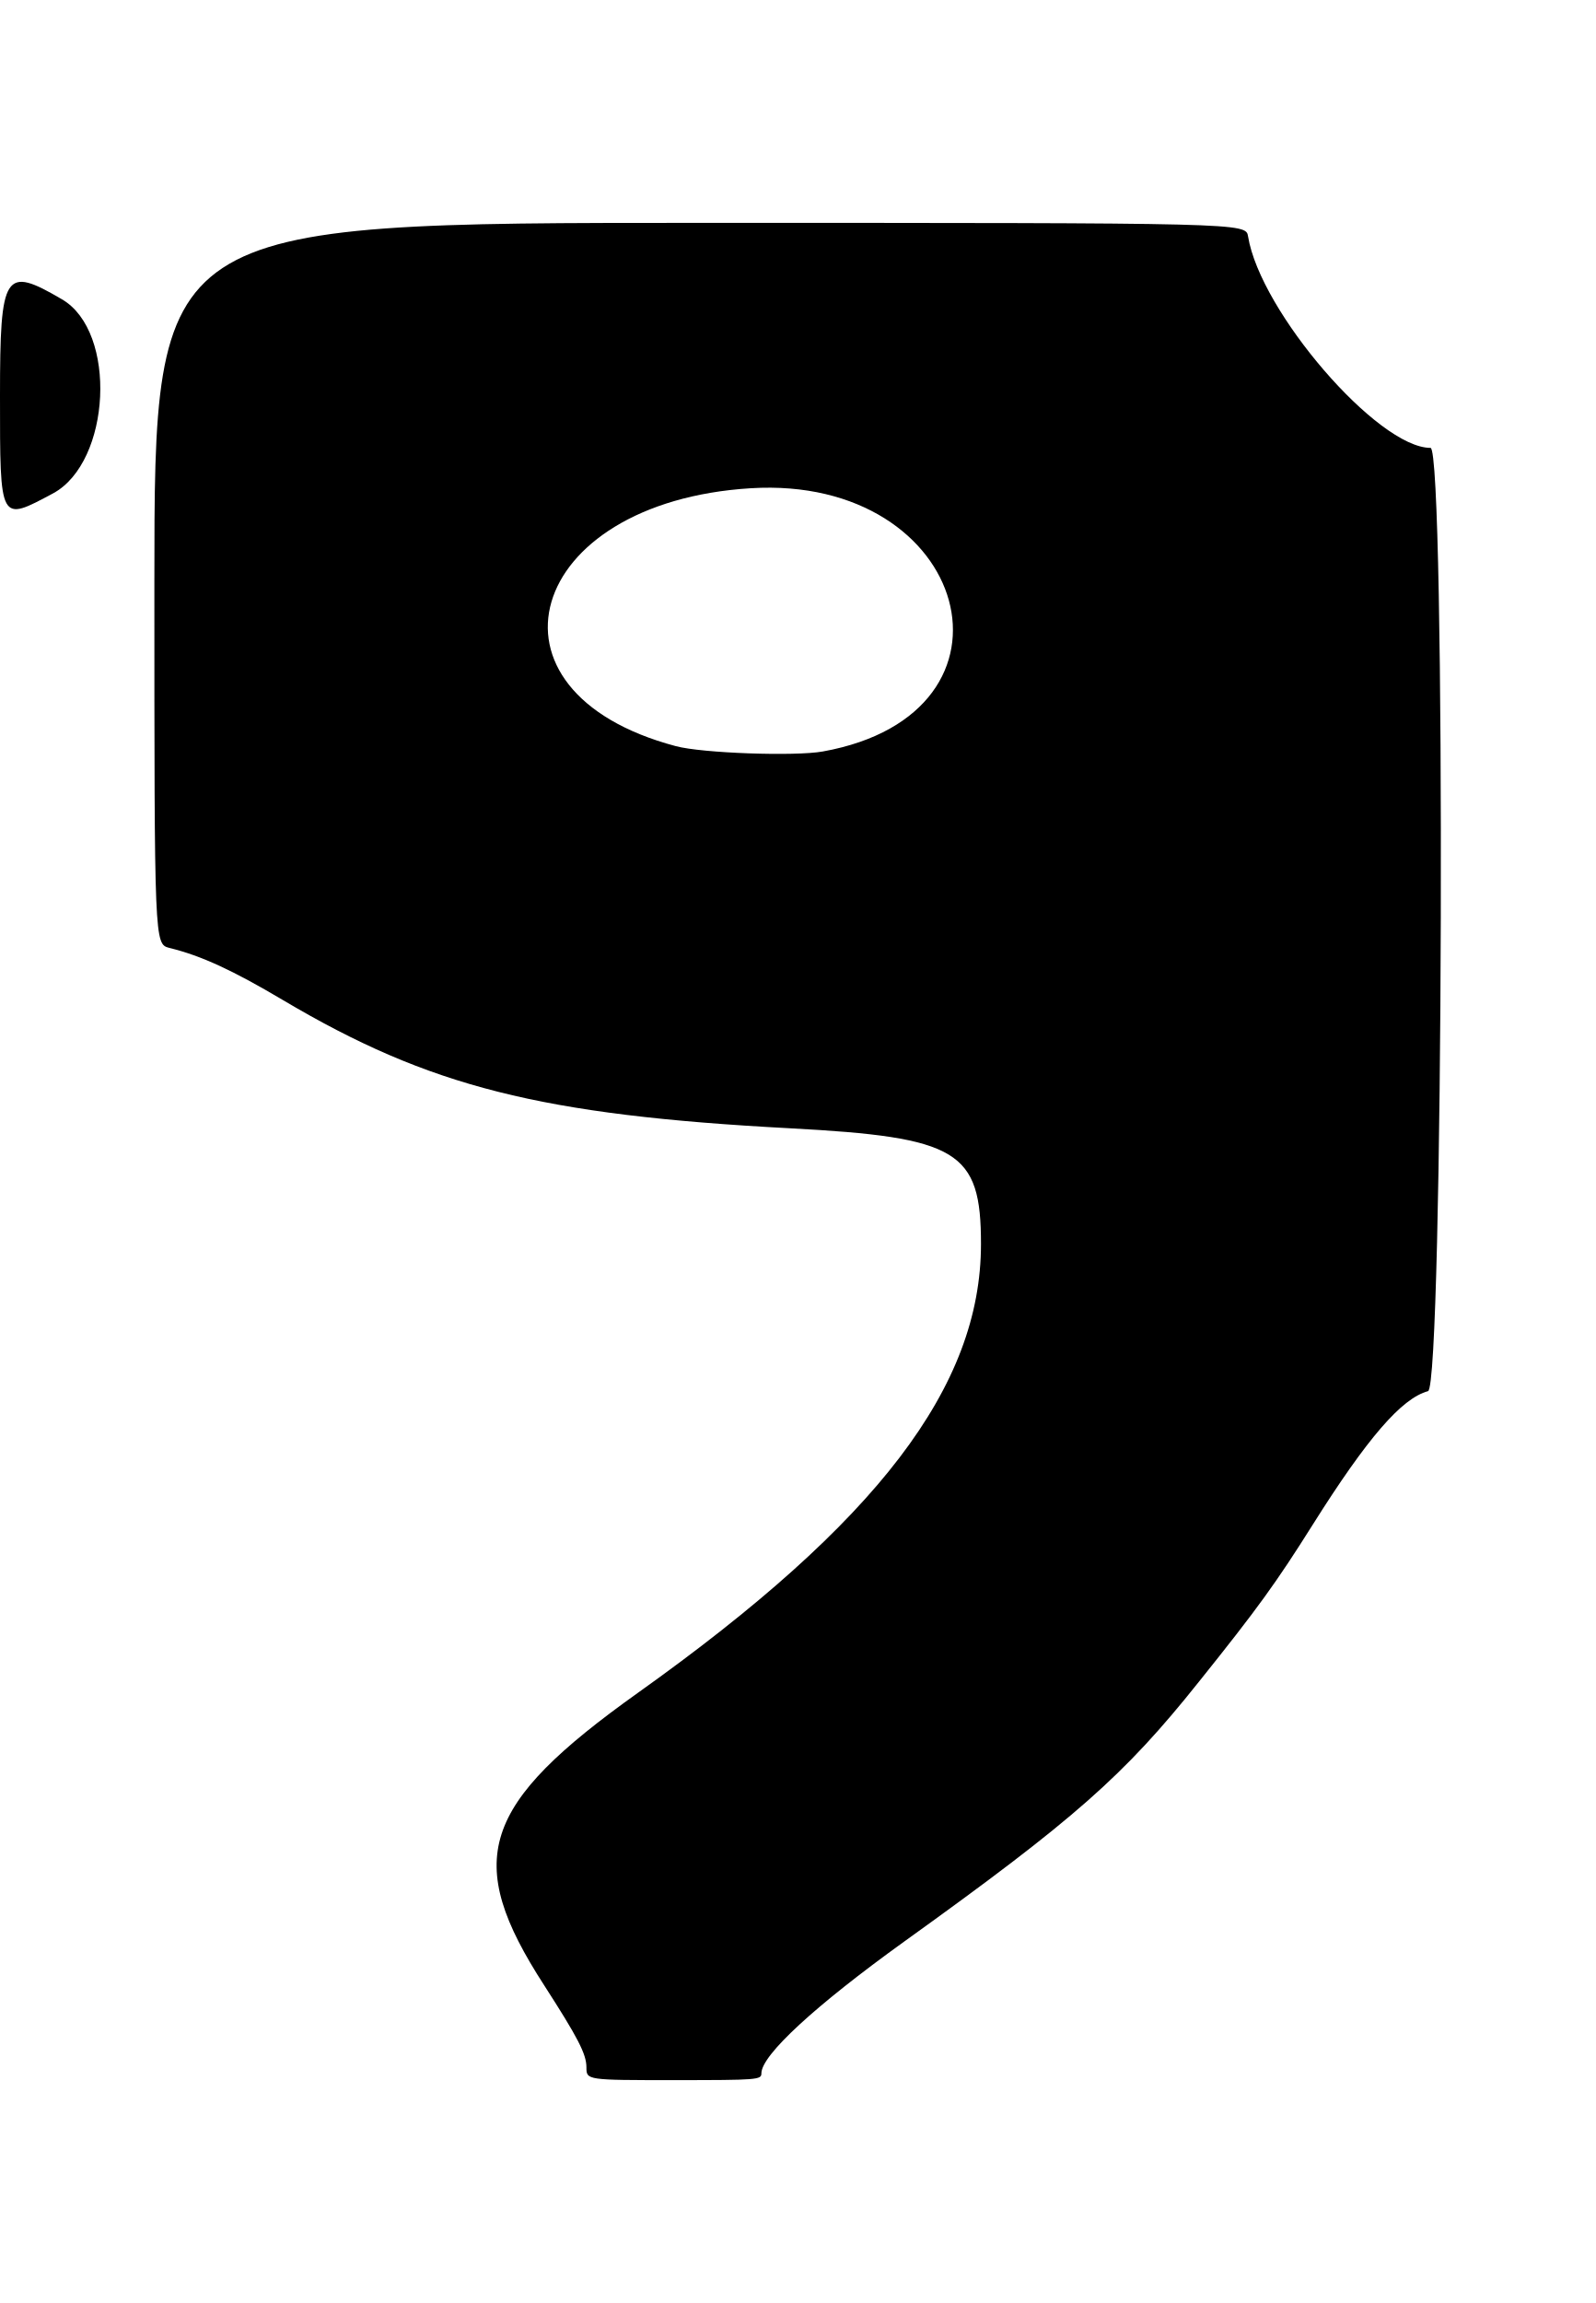
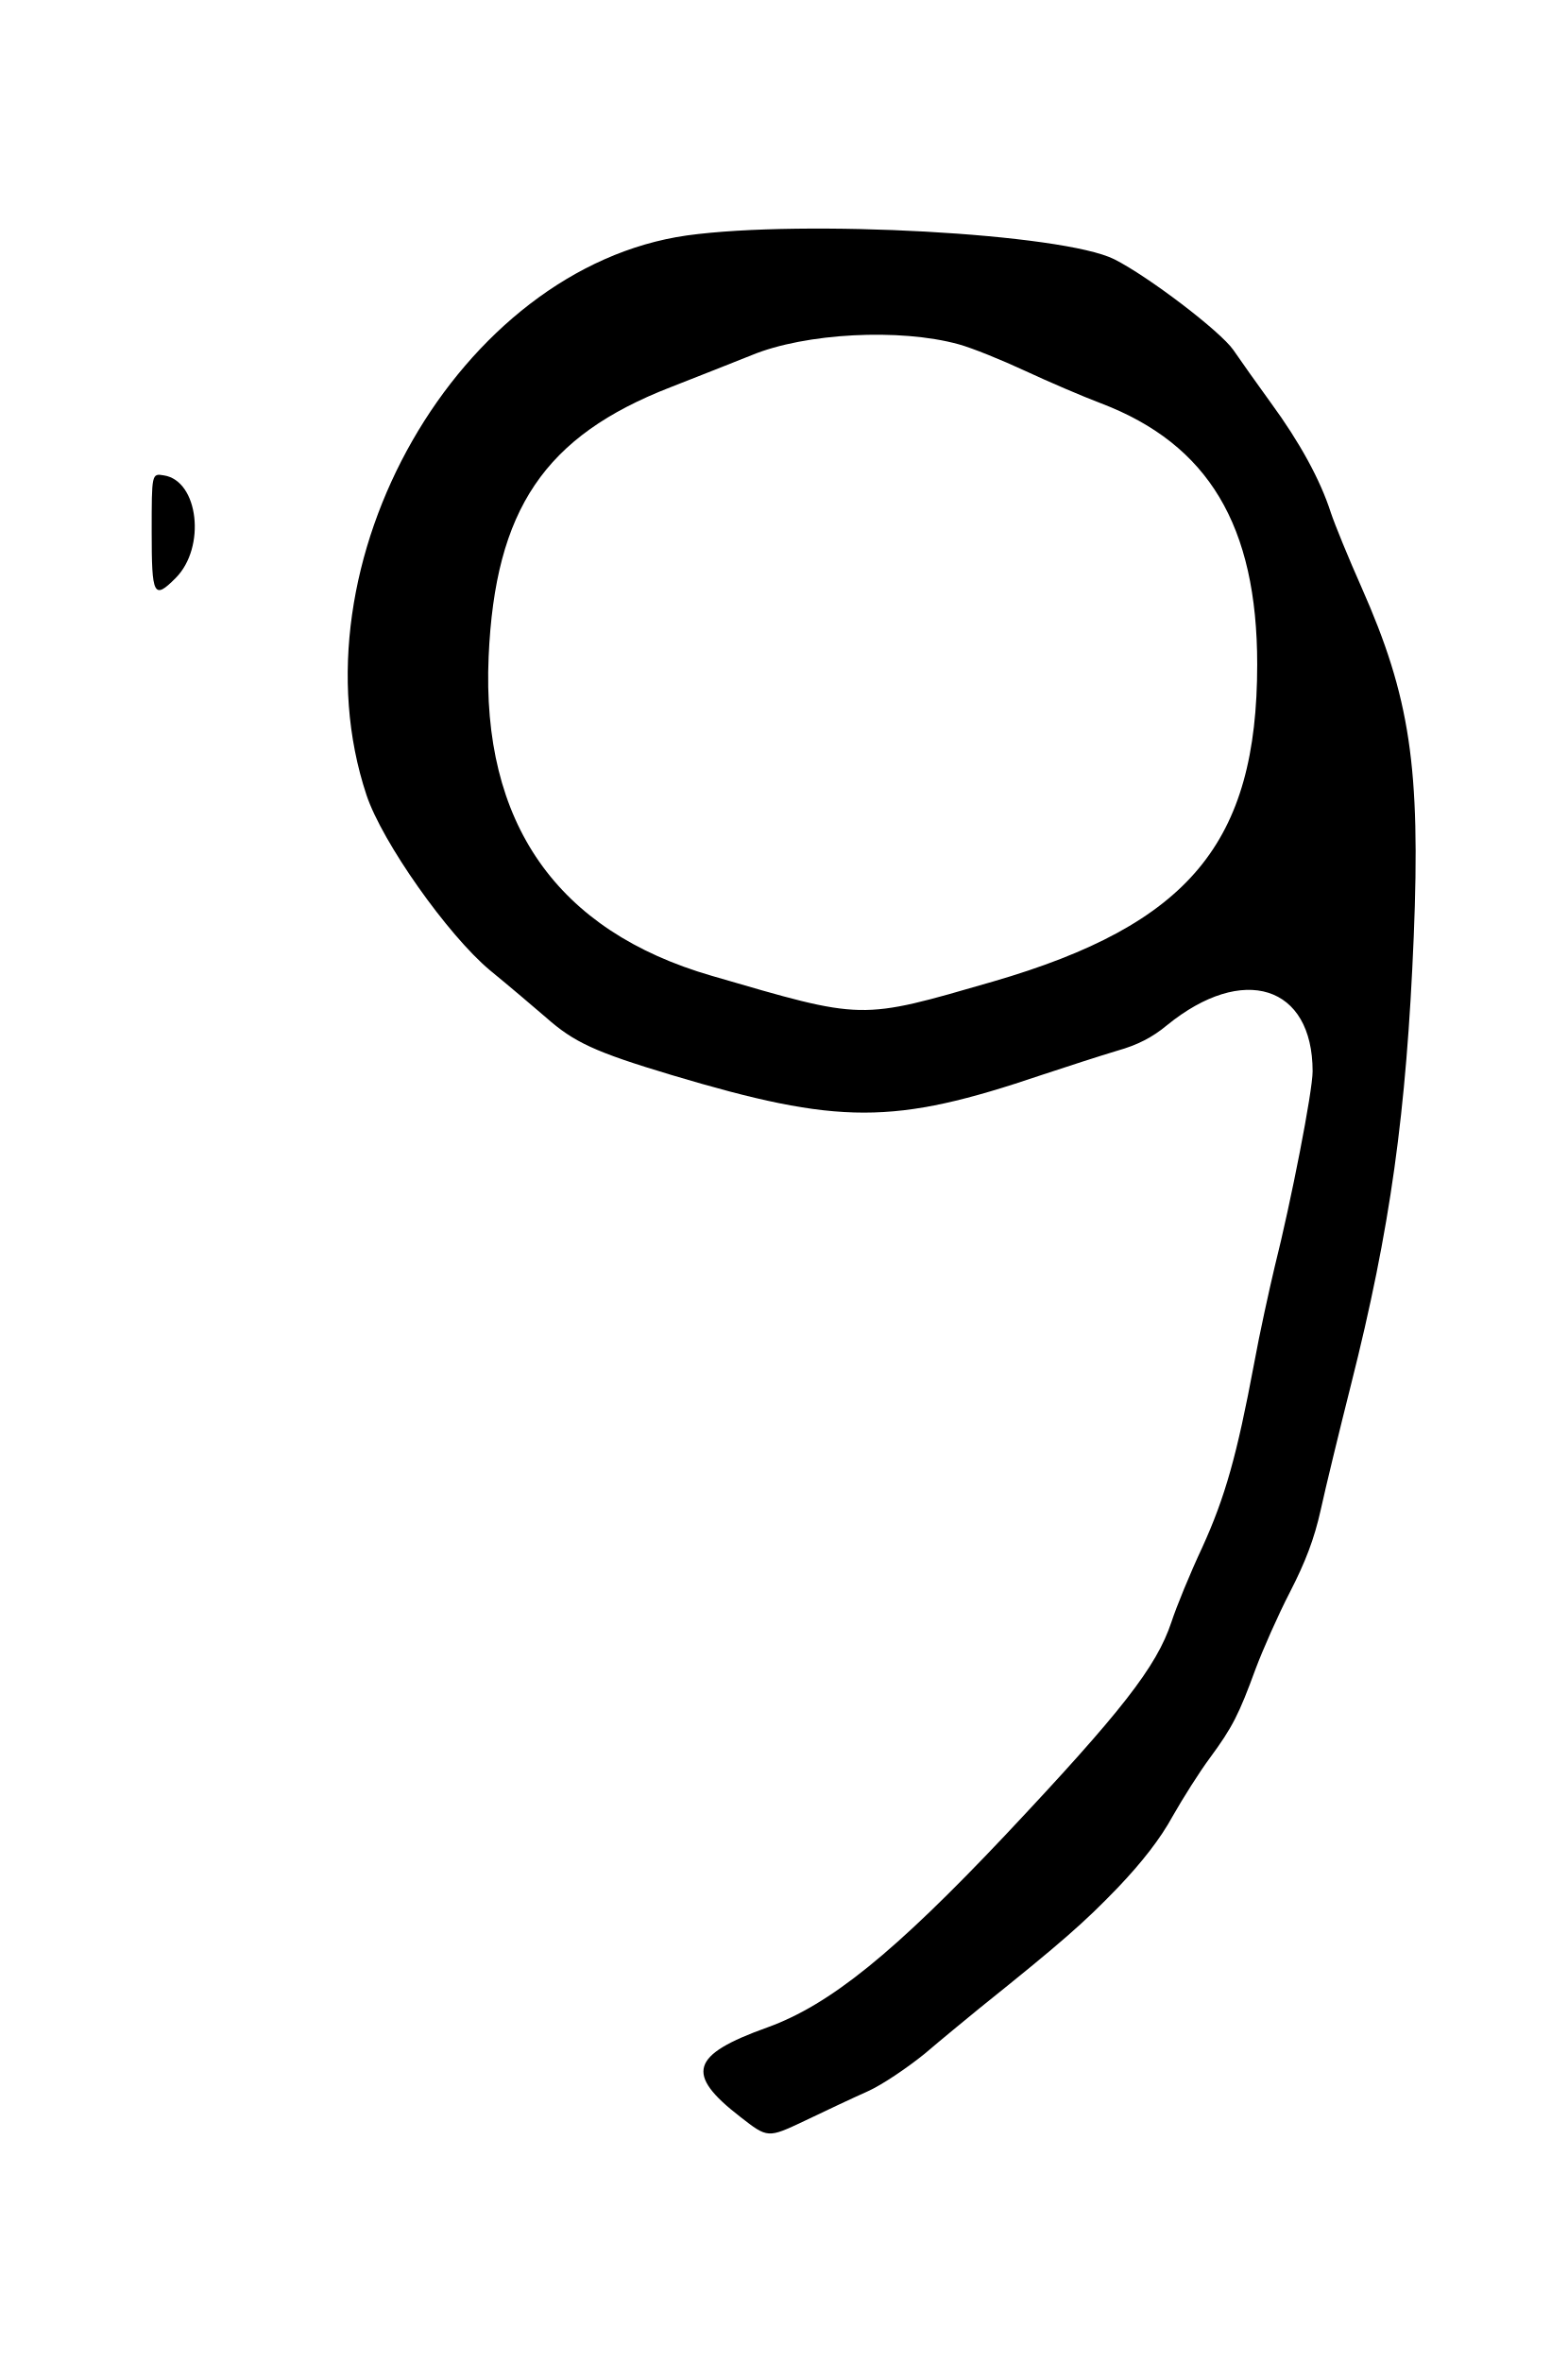
- <svg xmlns="http://www.w3.org/2000/svg" viewBox="0 0 446.751 644.800">
-   <g transform="rotate(180 223.3755 322.4)">
-     <g transform="translate(43.51676,582.4) scale(0.1,-0.1)" fill="#000000" stroke="none">
-       <path d="M1900 5181 c0 -51 -150 -189 -400 -369 -479 -344 -616 -465 -825 -727 -166 -207 -217 -278 -319 -440 -153 -243 -249 -354 -323 -374 -43 -11 -50 -2641 -7 -2641 148 0 477 -382 511 -592 6 -38 6 -38 1534 -38 1529 0 1529 0 1529 1010 0 1009 0 1009 -42 1020 -90 22 -178 63 -318 146 -410 243 -723 322 -1420 359 -471 25 -535 63 -535 324 0 399 289 778 960 1256 442 315 491 468 263 820 -94 146 -118 192 -118 229 0 36 0 36 -245 36 -236 0 -245 -1 -245 -19z m240 -3716 c576 -153 422 -683 -210 -722 -615 -38 -798 630 -202 737 77 14 338 5 412 -15z" />
-     </g>
-   </g>
-   <g transform="scale(1.3888,1.3123)" fill="#000000" stroke="none">
-     <g transform="translate(0.000079,501.863) scale(0.1,-0.1)">
-       <path d="M0 4174 c0 -272 -1 -269 107 -208 117 67 130 345 18 414 -116 72 -125 58 -125 -206z" />
-     </g>
+ <svg xmlns="http://www.w3.org/2000/svg" viewBox="0 0 387.487 583.785">
+   <g transform="translate(37.49877,548.6923) scale(0.1,-0.1)" fill="#000000" stroke="none">
+     <path d="M1323 4905 c-563 -80 -982 -811 -792 -1383 39 -117 201 -346 305 -433 49 -40 111 -93 139 -117 69 -61 120 -85 310 -142 415 -124 549 -124 915 0 63 21 147 48 187 60 50 14 87 33 123 63 188 153 360 99 360 -114 0 -49 -53 -321 -94 -484 -13 -55 -37 -163 -51 -240 -42 -224 -71 -328 -128 -453 -30 -64 -64 -147 -76 -184 -37 -111 -123 -221 -411 -527 -274 -290 -433 -419 -588 -475 -190 -68 -204 -115 -67 -221 68 -53 68 -53 159 -10 50 24 120 57 156 73 36 16 99 59 141 93 41 35 102 85 135 112 207 166 259 212 342 298 61 64 106 122 136 177 25 44 66 109 92 144 56 76 72 108 113 220 18 48 56 134 85 190 38 74 60 131 76 203 12 55 46 195 75 310 97 384 137 672 155 1107 17 419 -9 592 -129 863 -32 72 -66 155 -76 185 -26 81 -77 174 -148 271 -34 47 -76 106 -93 131 -32 46 -209 181 -294 224 -127 64 -767 99 -1057 59z m672 -269 c33 -9 107 -39 165 -66 58 -27 142 -63 187 -80 265 -101 386 -302 386 -645 0 -441 -168 -643 -653 -784 -332 -96 -317 -96 -695 14 -384 111 -570 378 -552 789 16 364 138 545 450 666 67 26 157 62 200 79 133 55 367 67 512 27z" />
+     <path d="M0 4173 c0 -159 5 -169 59 -115 76 76 57 241 -29 254 -30 5 -30 5 -30 -139z" />
  </g>
</svg>
